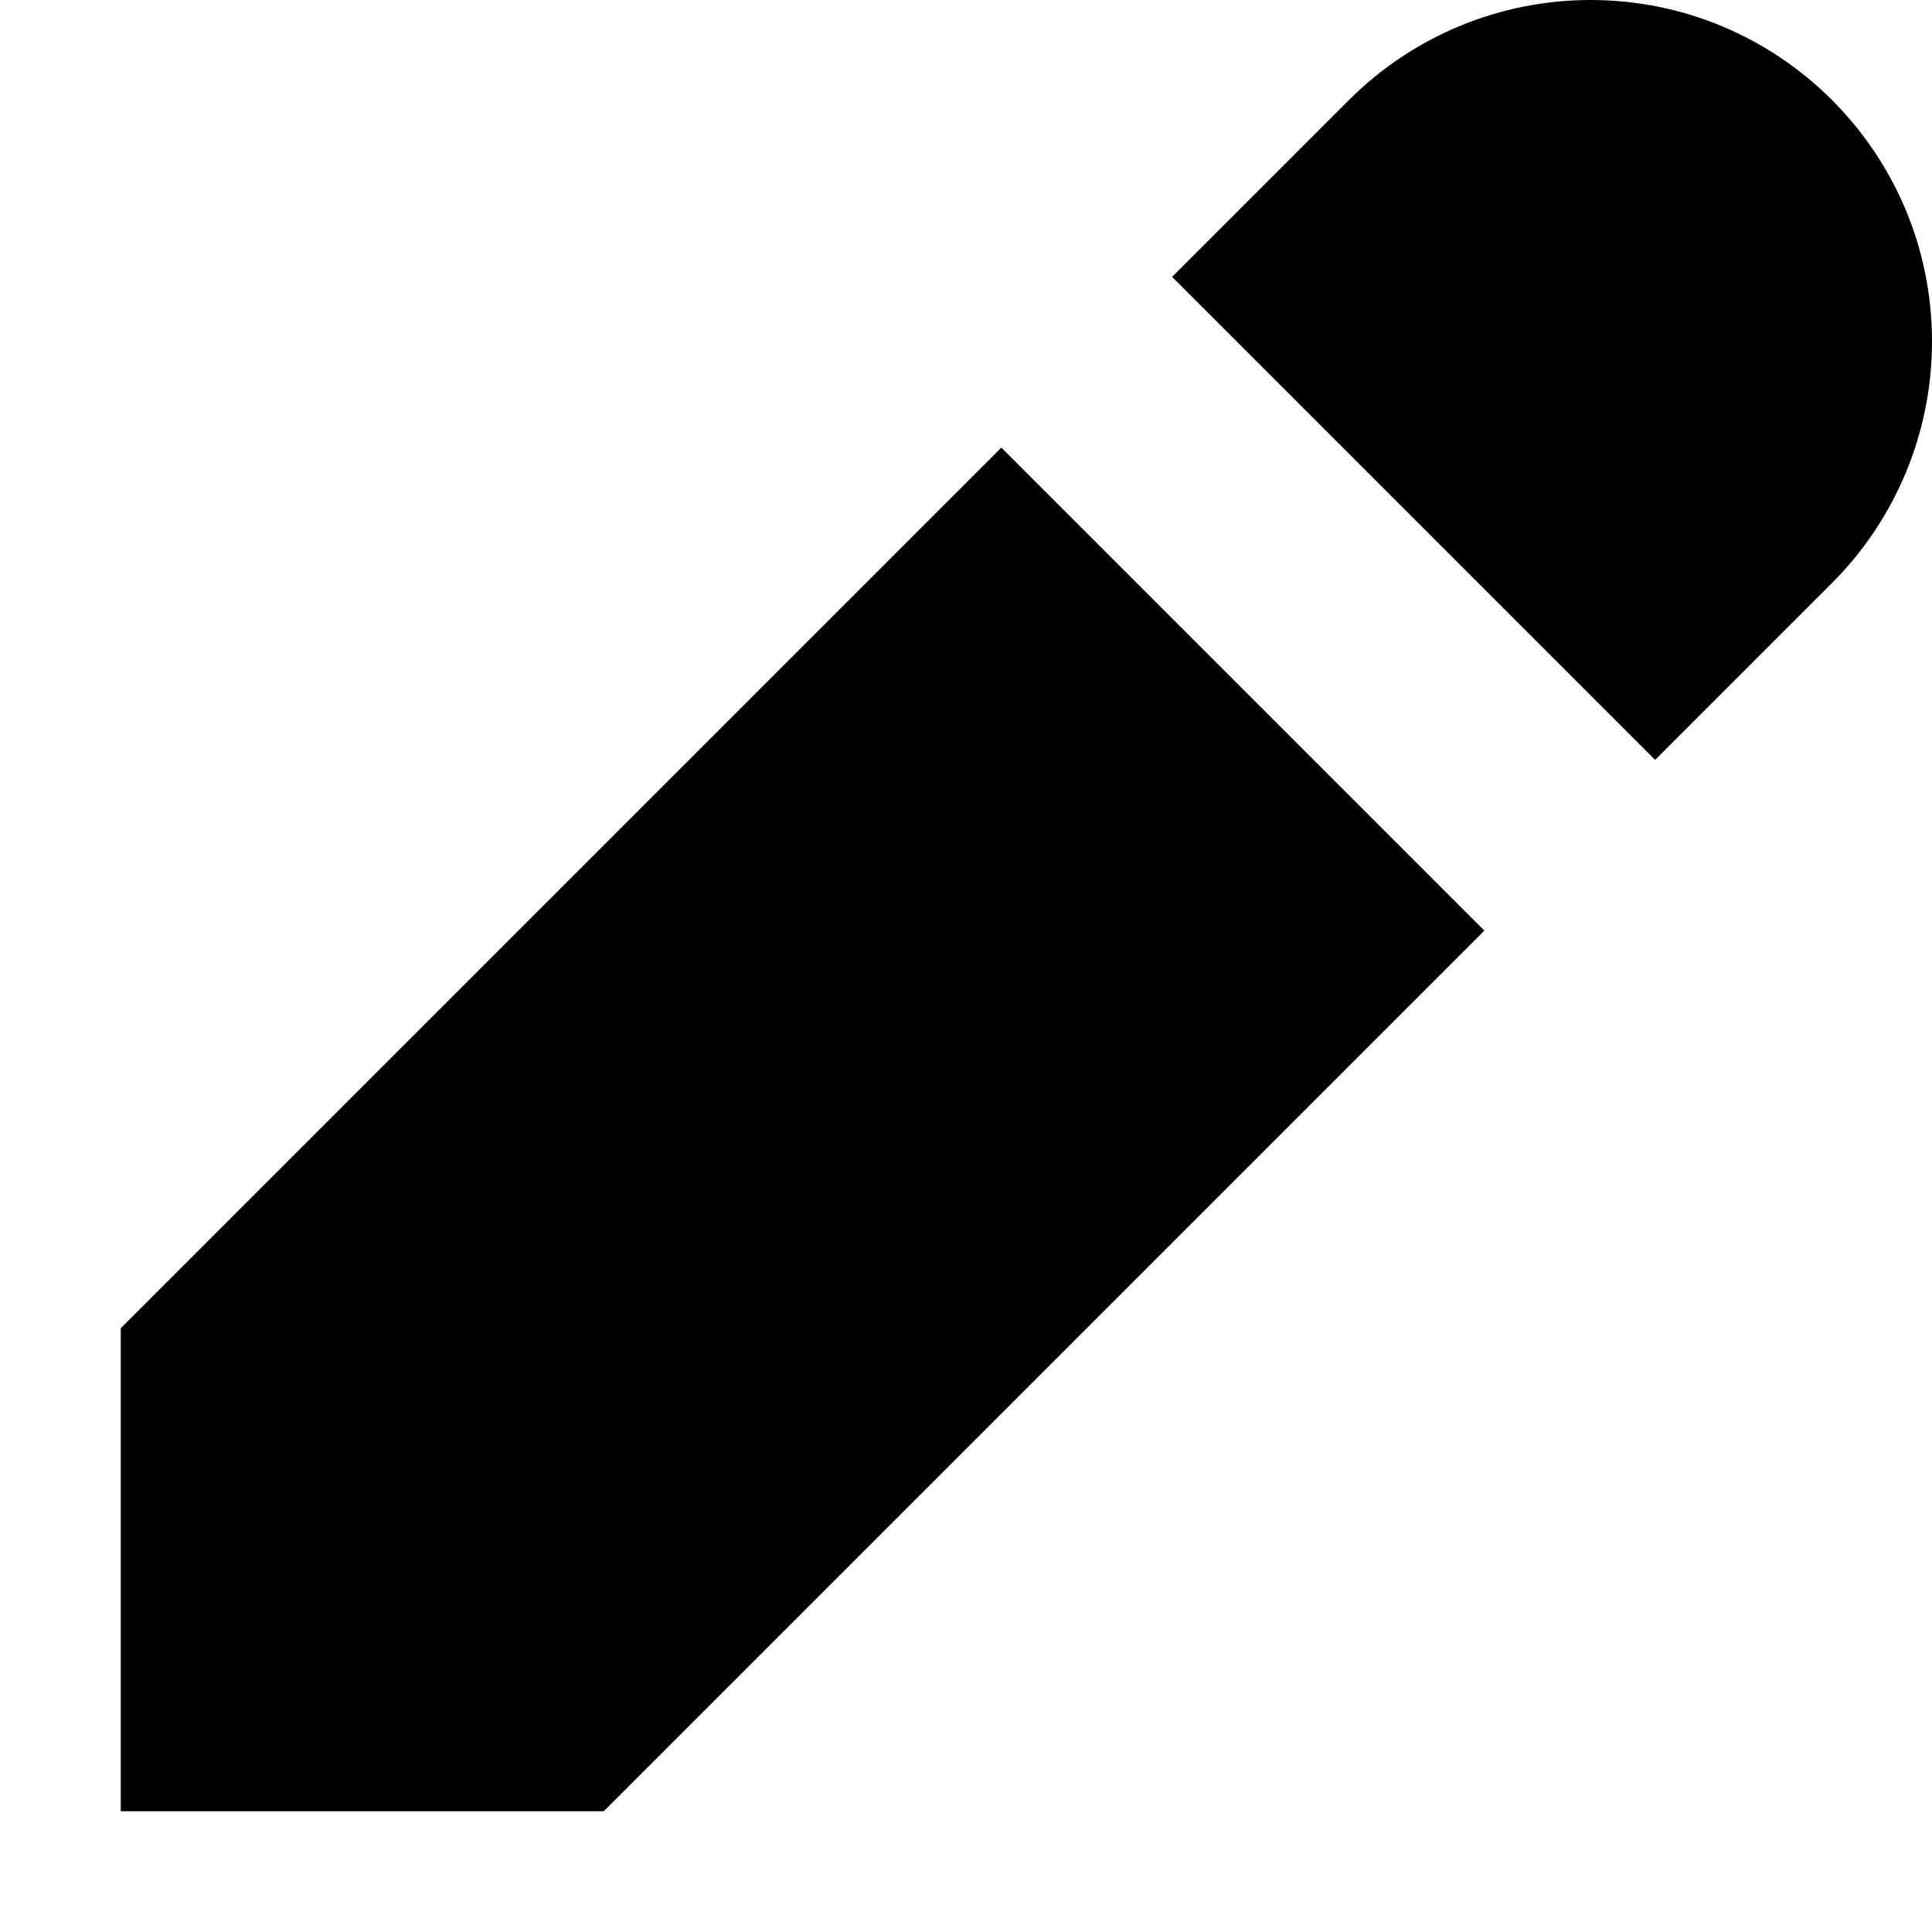
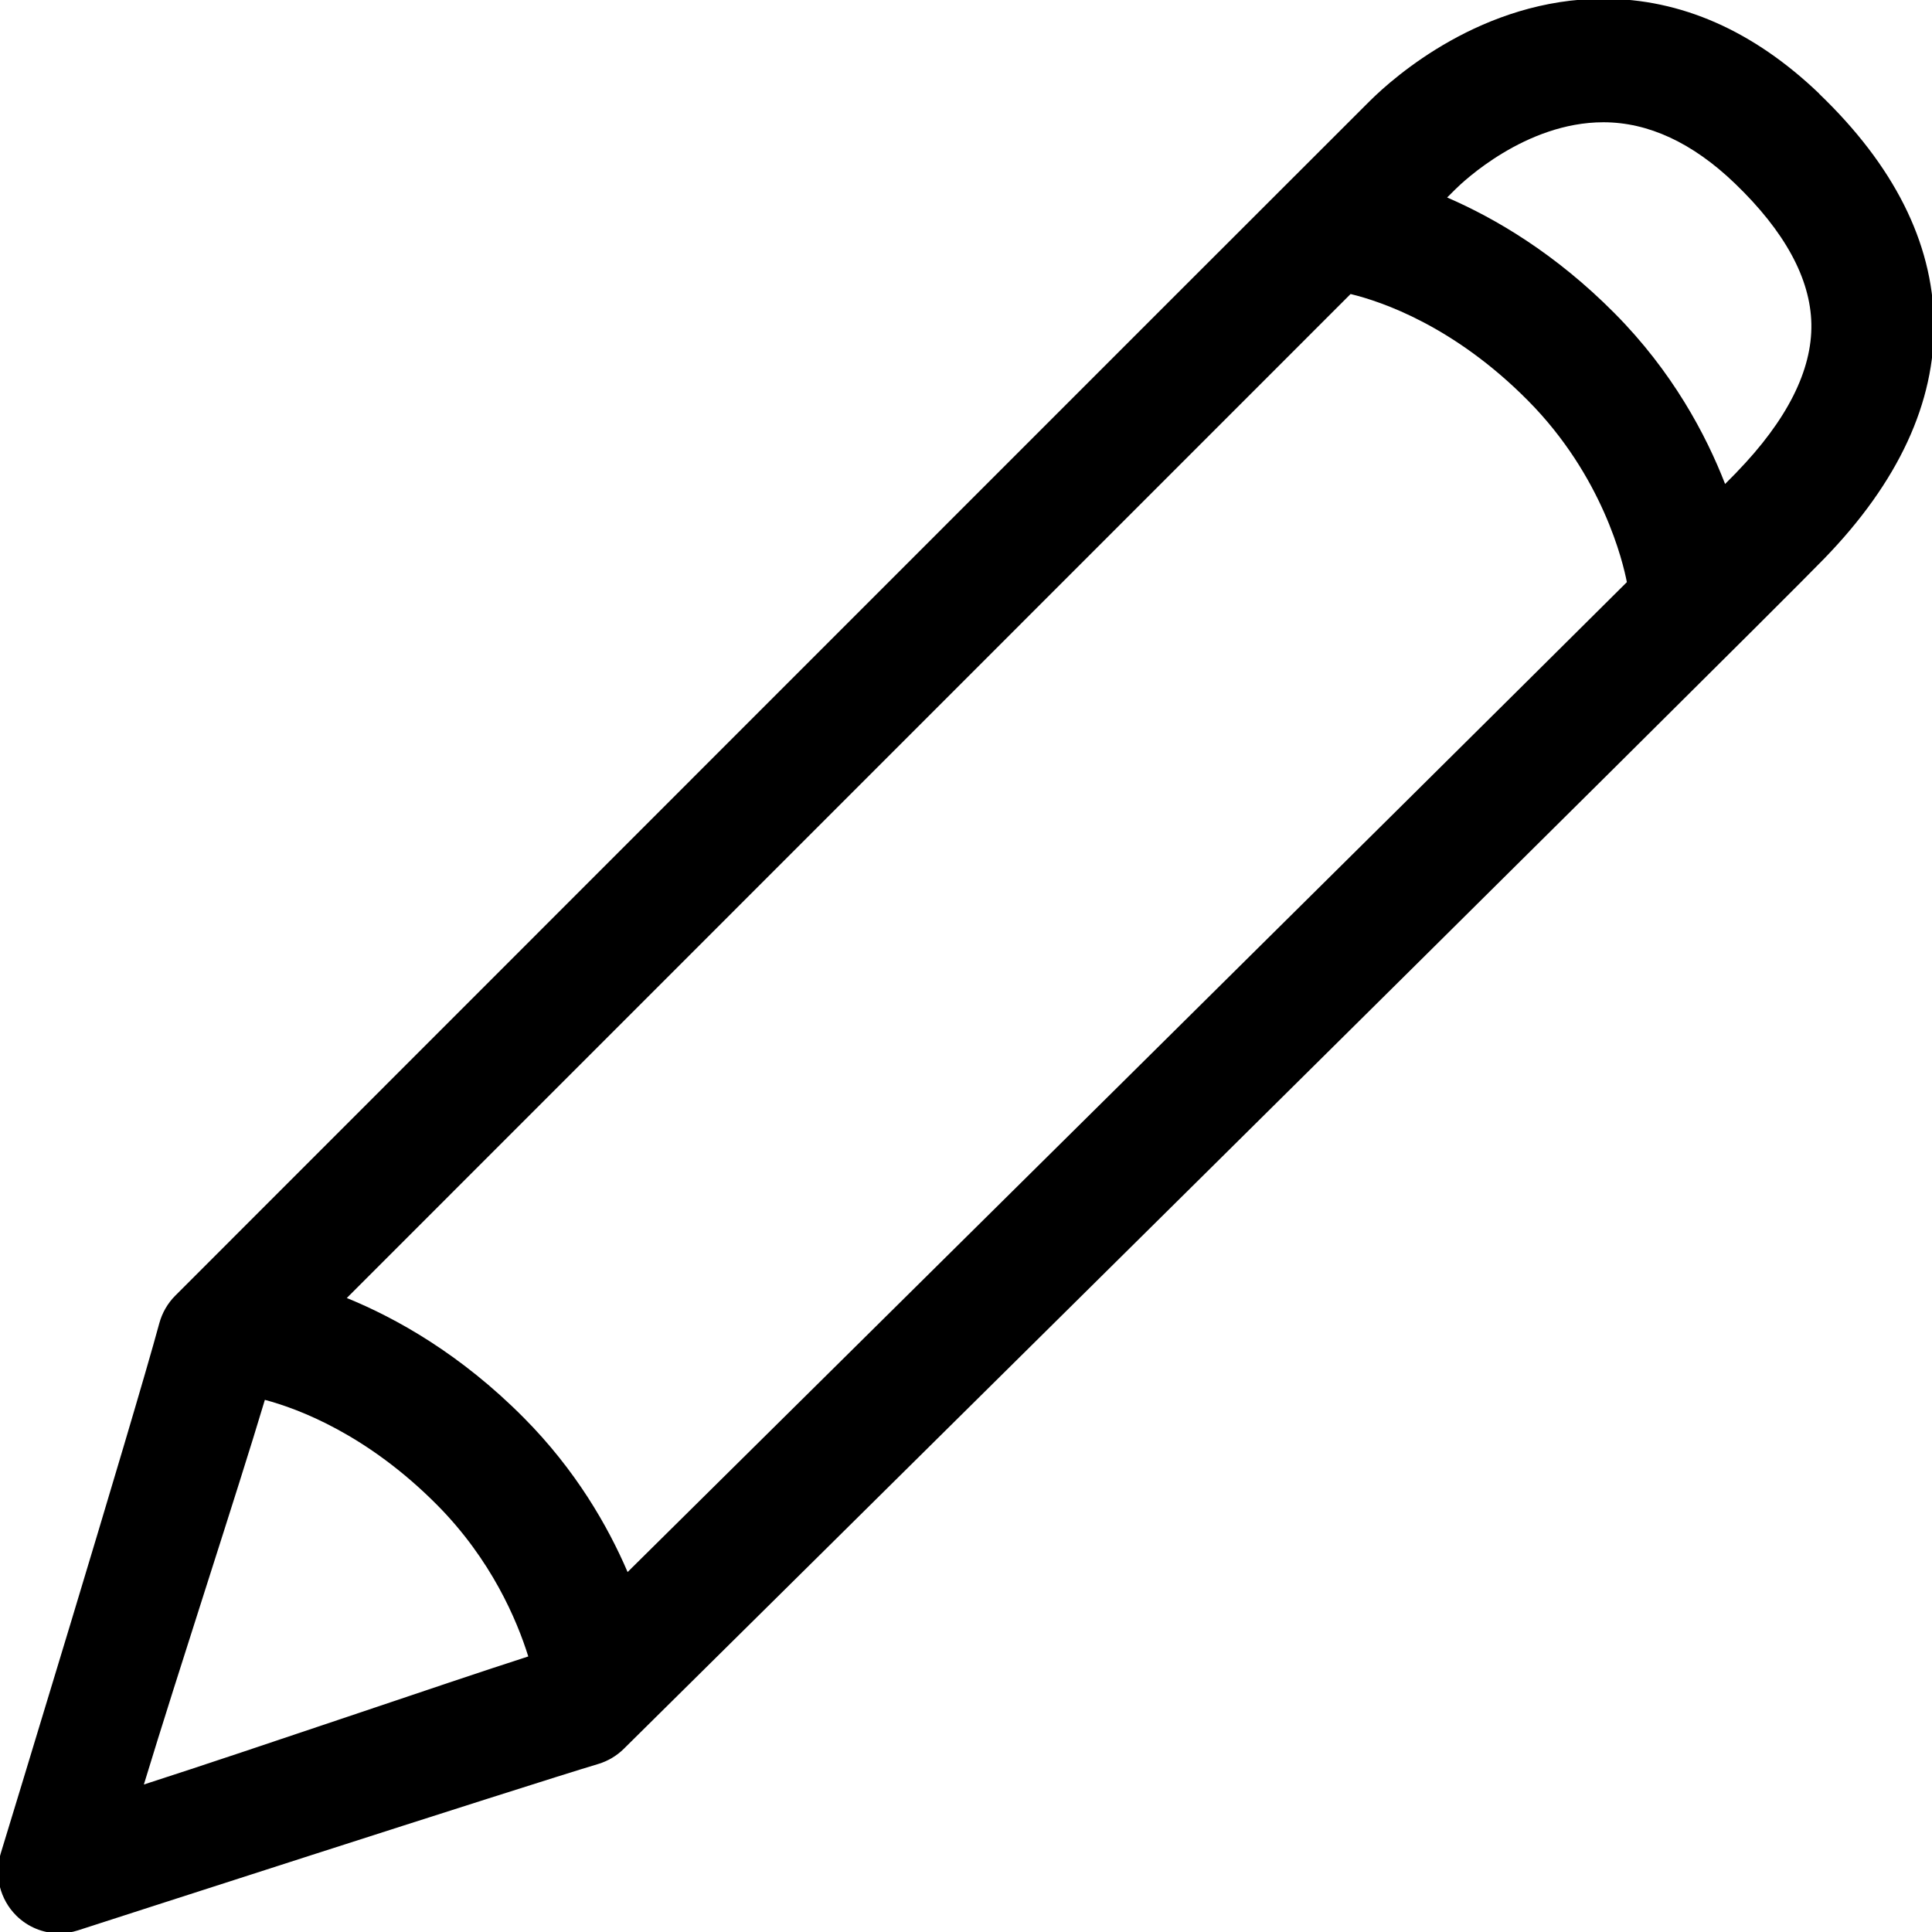
- <svg xmlns="http://www.w3.org/2000/svg" width="800px" height="800px" viewBox="0 0 16 16" fill="none">
-   <path d="M8.293 3.707L1 11V15H5L12.293 7.707L8.293 3.707Z" fill="#000000" />
-   <path d="M9.707 2.293L13.707 6.293L15.172 4.828C15.702 4.298 16 3.579 16 2.828C16 1.266 14.734 0 13.172 0C12.421 0 11.702 0.298 11.172 0.828L9.707 2.293Z" fill="#000000" />
+ <svg xmlns="http://www.w3.org/2000/svg" fill="#000000" width="800px" height="800px" viewBox="0 0 32 32" version="1.1">
+   <path d="M30.133 1.552c-1.090-1.044-2.291-1.573-3.574-1.573-2.006 0-3.47 1.296-3.87 1.693-0.564 0.558-19.786 19.788-19.786 19.788-0.126 0.126-0.217 0.284-0.264 0.456-0.433 1.602-2.605 8.71-2.627 8.782-0.112 0.364-0.012 0.761 0.256 1.029 0.193 0.192 0.45 0.295 0.713 0.295 0.104 0 0.208-0.016 0.31-0.049 0.073-0.024 7.41-2.395 8.618-2.756 0.159-0.048 0.305-0.134 0.423-0.251 0.763-0.754 18.691-18.483 19.881-19.712 1.231-1.268 1.843-2.59 1.819-3.925-0.025-1.319-0.664-2.589-1.901-3.776zM22.37 4.87c0.509 0.123 1.711 0.527 2.938 1.765 1.24 1.251 1.575 2.681 1.638 3.007-3.932 3.912-12.983 12.867-16.551 16.396-0.329-0.767-0.862-1.692-1.719-2.555-1.046-1.054-2.111-1.649-2.932-1.984 3.531-3.532 12.753-12.757 16.625-16.628zM4.387 23.186c0.55 0.146 1.691 0.57 2.854 1.742 0.896 0.904 1.319 1.9 1.509 2.508-1.39 0.447-4.434 1.497-6.367 2.121 0.573-1.886 1.541-4.822 2.004-6.371zM28.763 7.824c-0.041 0.042-0.109 0.11-0.19 0.192-0.316-0.814-0.87-1.86-1.831-2.828-0.981-0.989-1.976-1.572-2.773-1.917 0.068-0.067 0.12-0.12 0.141-0.14 0.114-0.113 1.153-1.106 2.447-1.106 0.745 0 1.477 0.34 2.175 1.010 0.828 0.795 1.256 1.579 1.27 2.331 0.014 0.768-0.404 1.595-1.24 2.458z" />
</svg>
